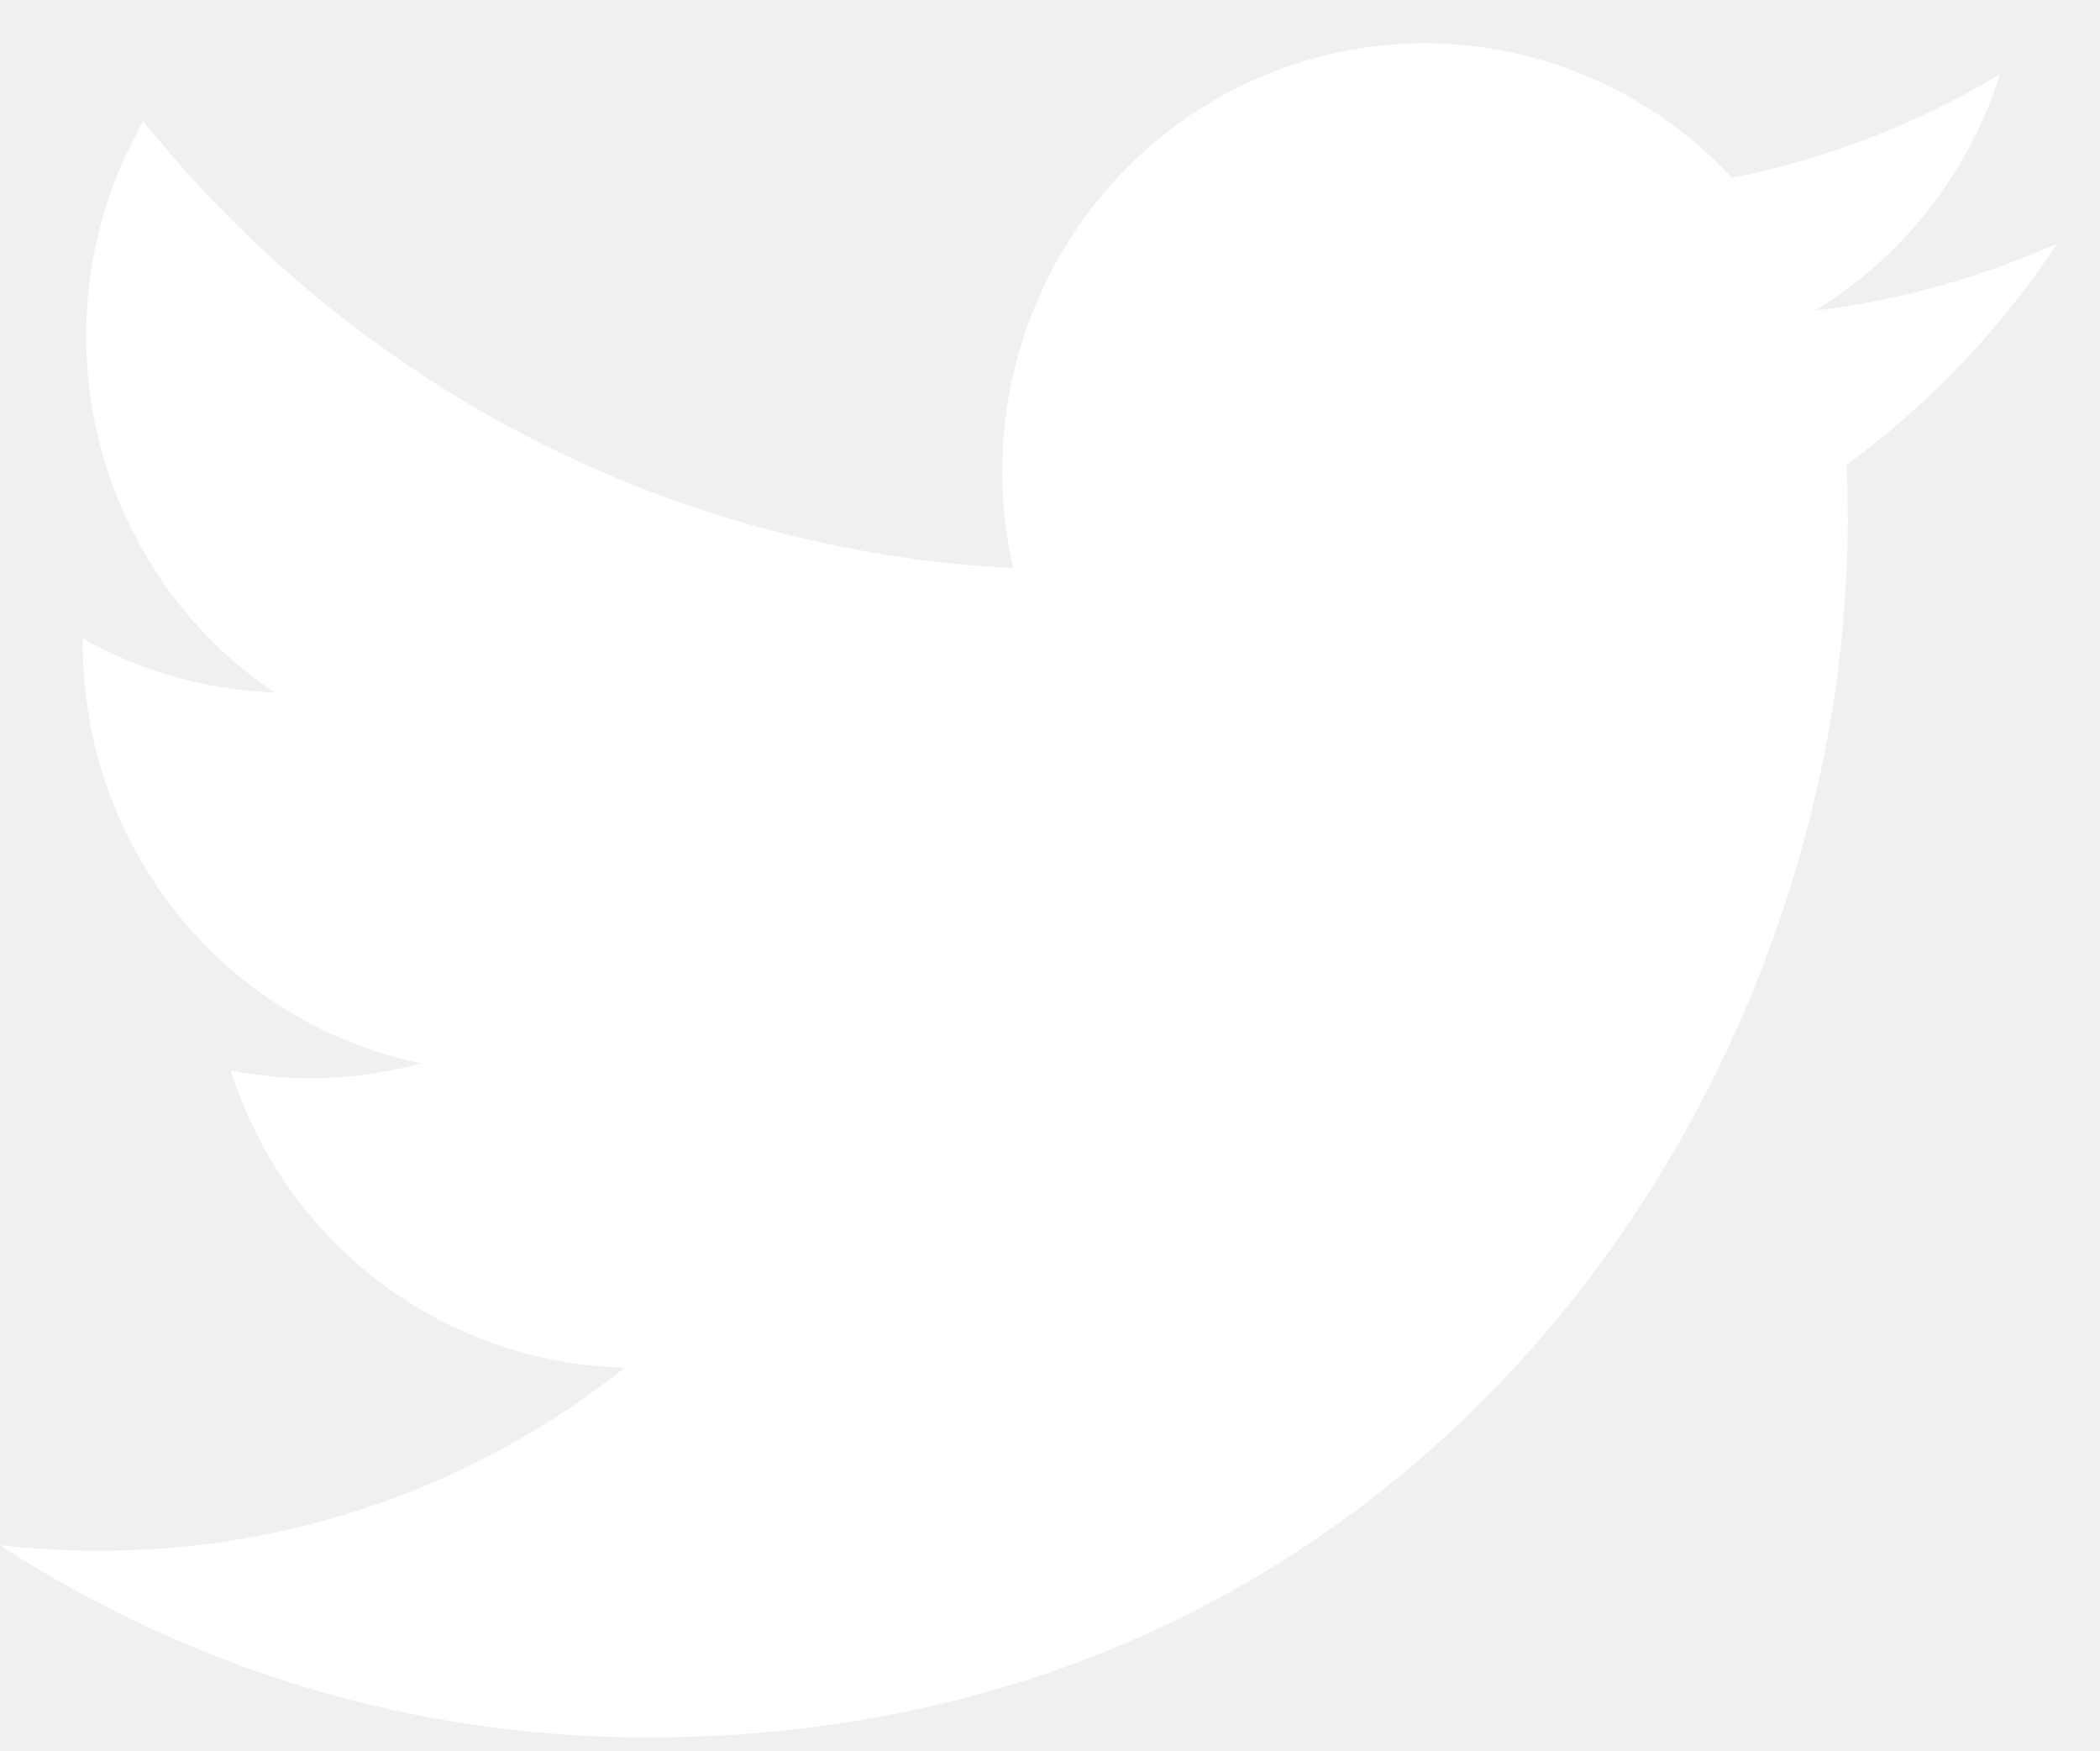
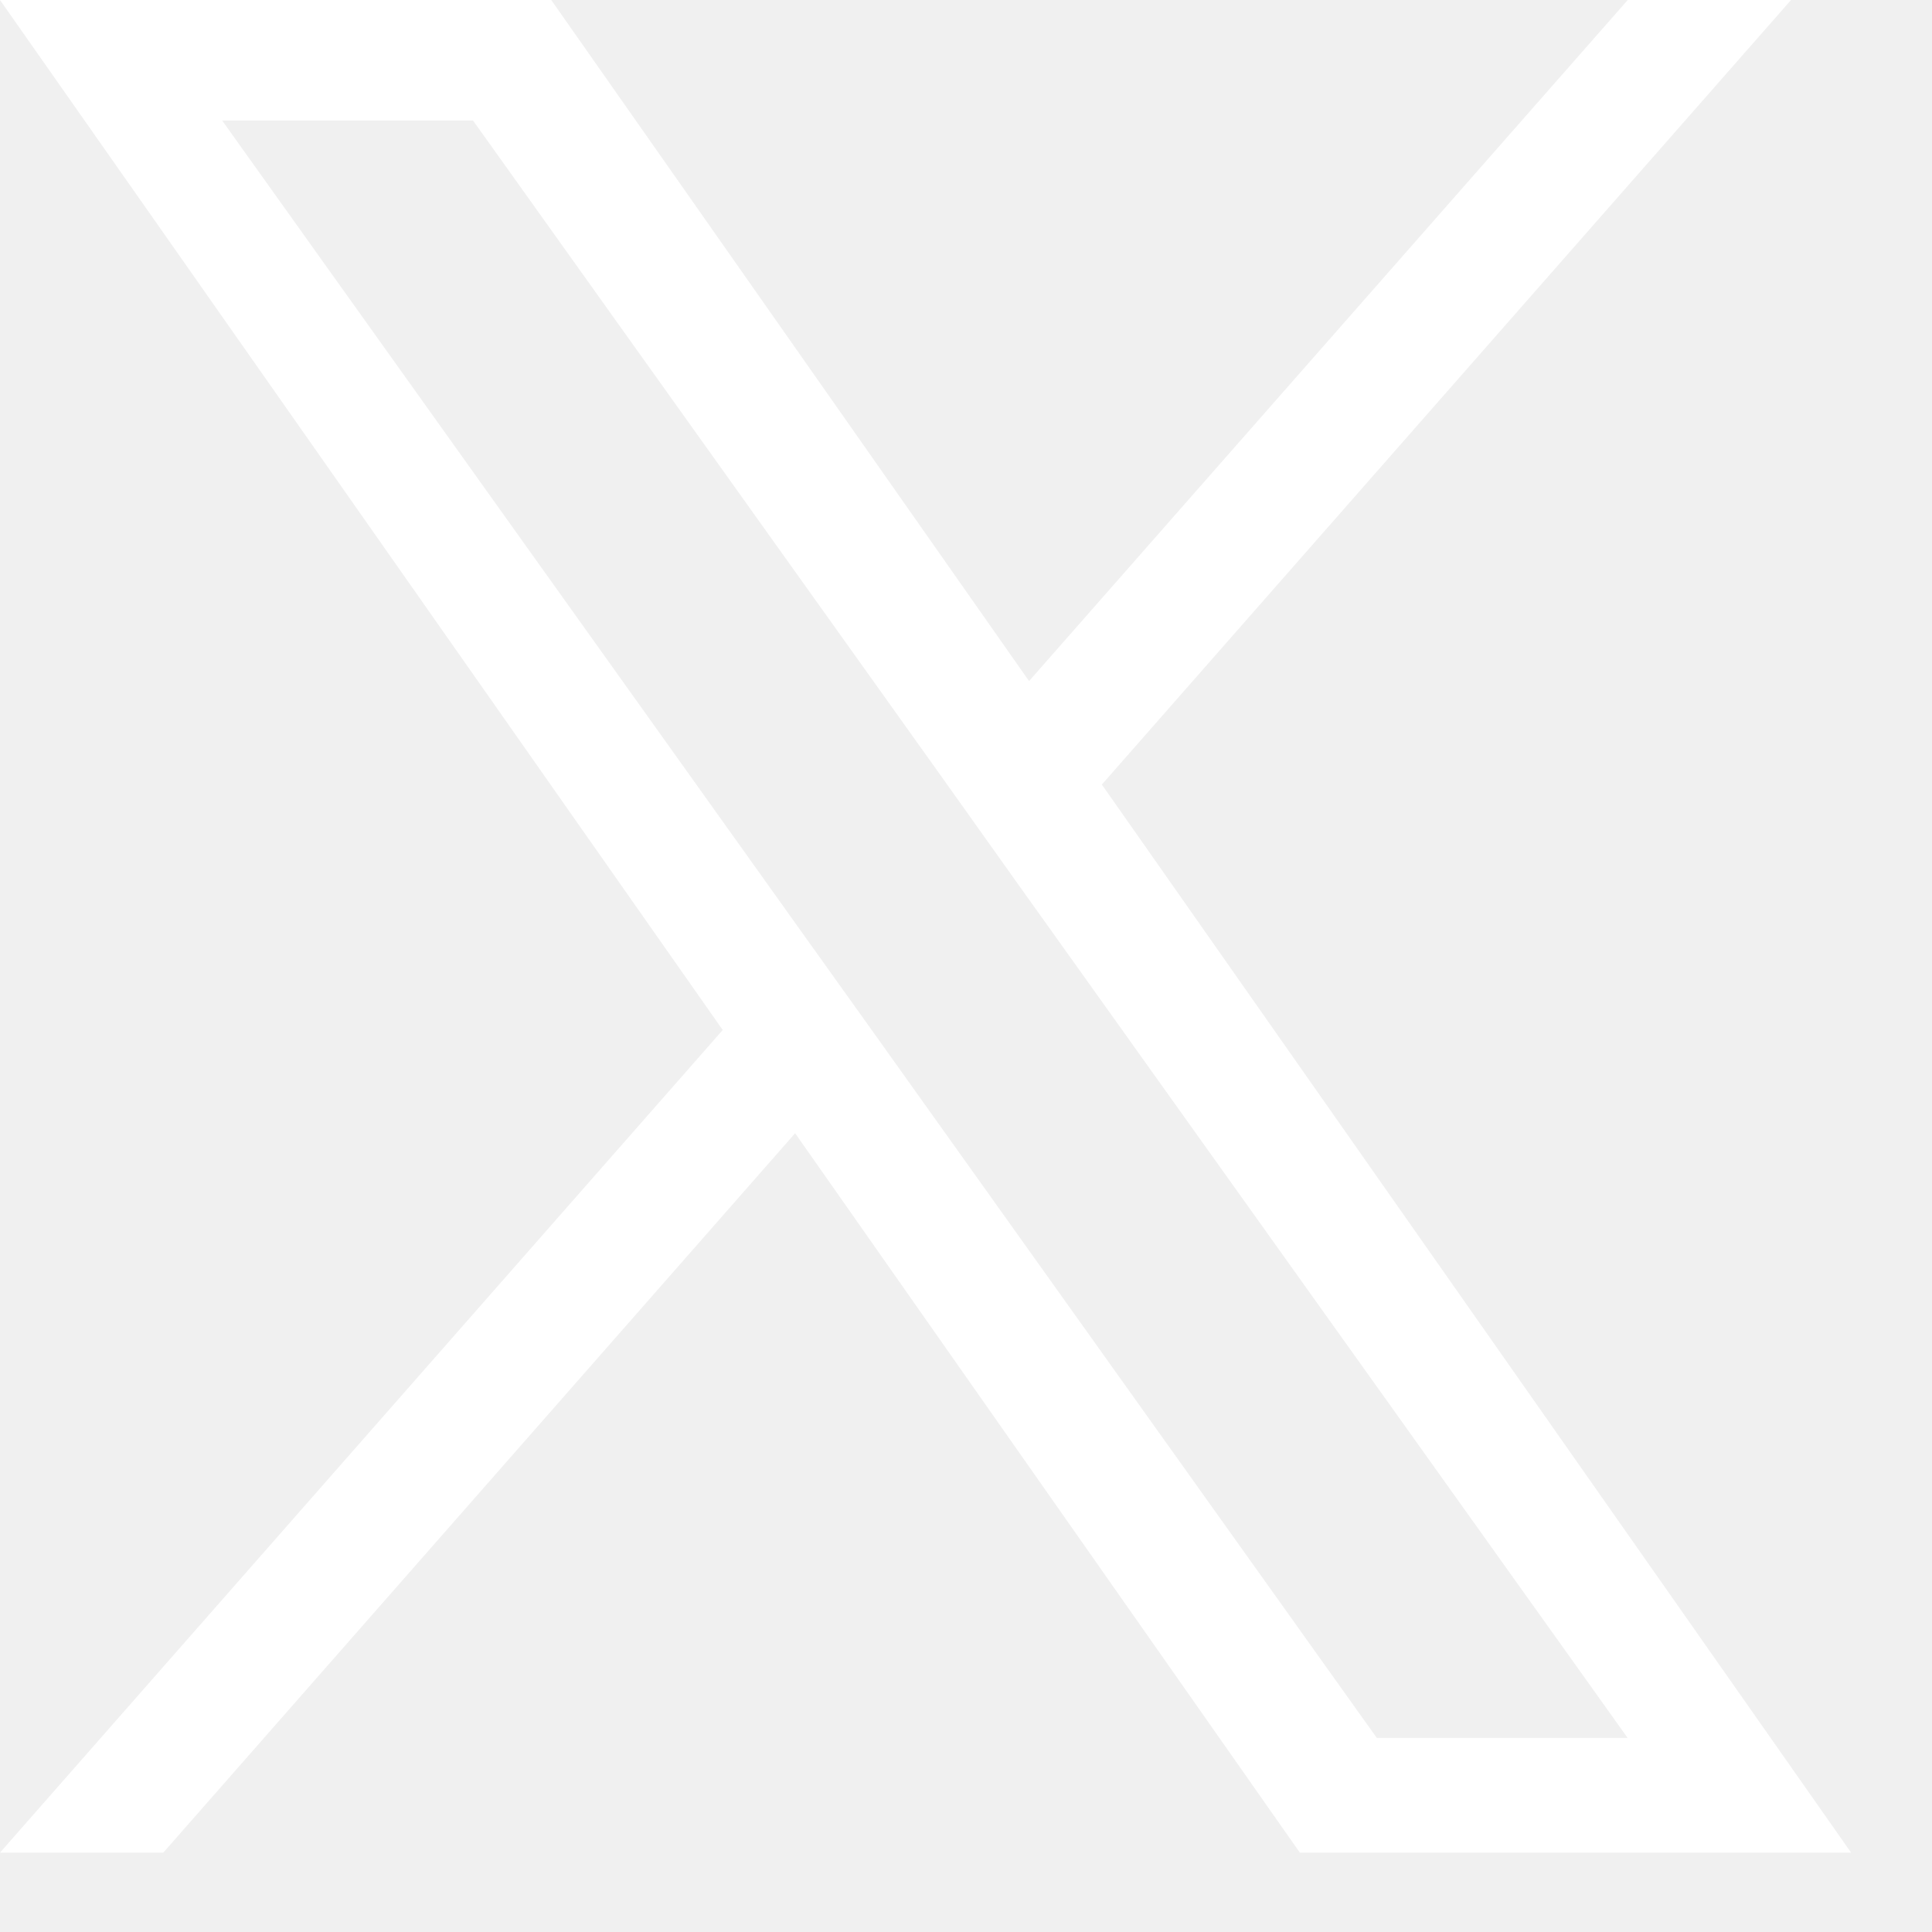
- <svg xmlns="http://www.w3.org/2000/svg" width="36" height="30" viewBox="0 0 36 30" fill="none">
-   <path d="M35.267 4.171C33.945 4.764 32.543 5.153 31.108 5.326C32.619 4.409 33.749 2.967 34.289 1.269C32.868 2.123 31.314 2.725 29.694 3.049C28.603 1.875 27.16 1.098 25.59 0.838C24.019 0.578 22.407 0.85 21.004 1.611C19.601 2.373 18.485 3.581 17.828 5.05C17.17 6.519 17.009 8.166 17.368 9.737C14.491 9.591 11.676 8.834 9.107 7.514C6.538 6.194 4.271 4.341 2.455 2.076C1.531 3.69 1.248 5.601 1.664 7.419C2.08 9.238 3.164 10.827 4.695 11.865C3.545 11.827 2.421 11.51 1.418 10.942C1.418 10.972 1.418 11.003 1.418 11.034C1.418 12.727 1.996 14.368 3.054 15.679C4.112 16.989 5.584 17.889 7.222 18.224C6.156 18.516 5.038 18.557 3.954 18.345C4.417 19.801 5.317 21.075 6.529 21.988C7.74 22.9 9.203 23.407 10.713 23.437C8.15 25.476 4.985 26.581 1.726 26.576C1.15 26.579 0.573 26.548 0 26.483C3.308 28.638 7.158 29.781 11.091 29.778C24.398 29.778 31.676 18.605 31.676 8.916C31.676 8.595 31.669 8.279 31.655 7.967C33.071 6.93 34.294 5.645 35.266 4.172" fill="white" />
+ <svg xmlns="http://www.w3.org/2000/svg" width="30" height="30" viewBox="0 0 25 25" fill="white " aria-label="Twitter" role="img">
+   <path d="M14.258 10.152L23.176 0h-2.113l-7.747 8.813L7.133 0H0l9.352 13.328L0 23.973h2.113l8.176-9.309 6.531 9.309h7.133zm-2.895 3.293l-.949-1.328L2.875 1.56h3.246l6.086 8.523.945 1.328 7.91 11.078h-3.246zm0 0" />
</svg>
